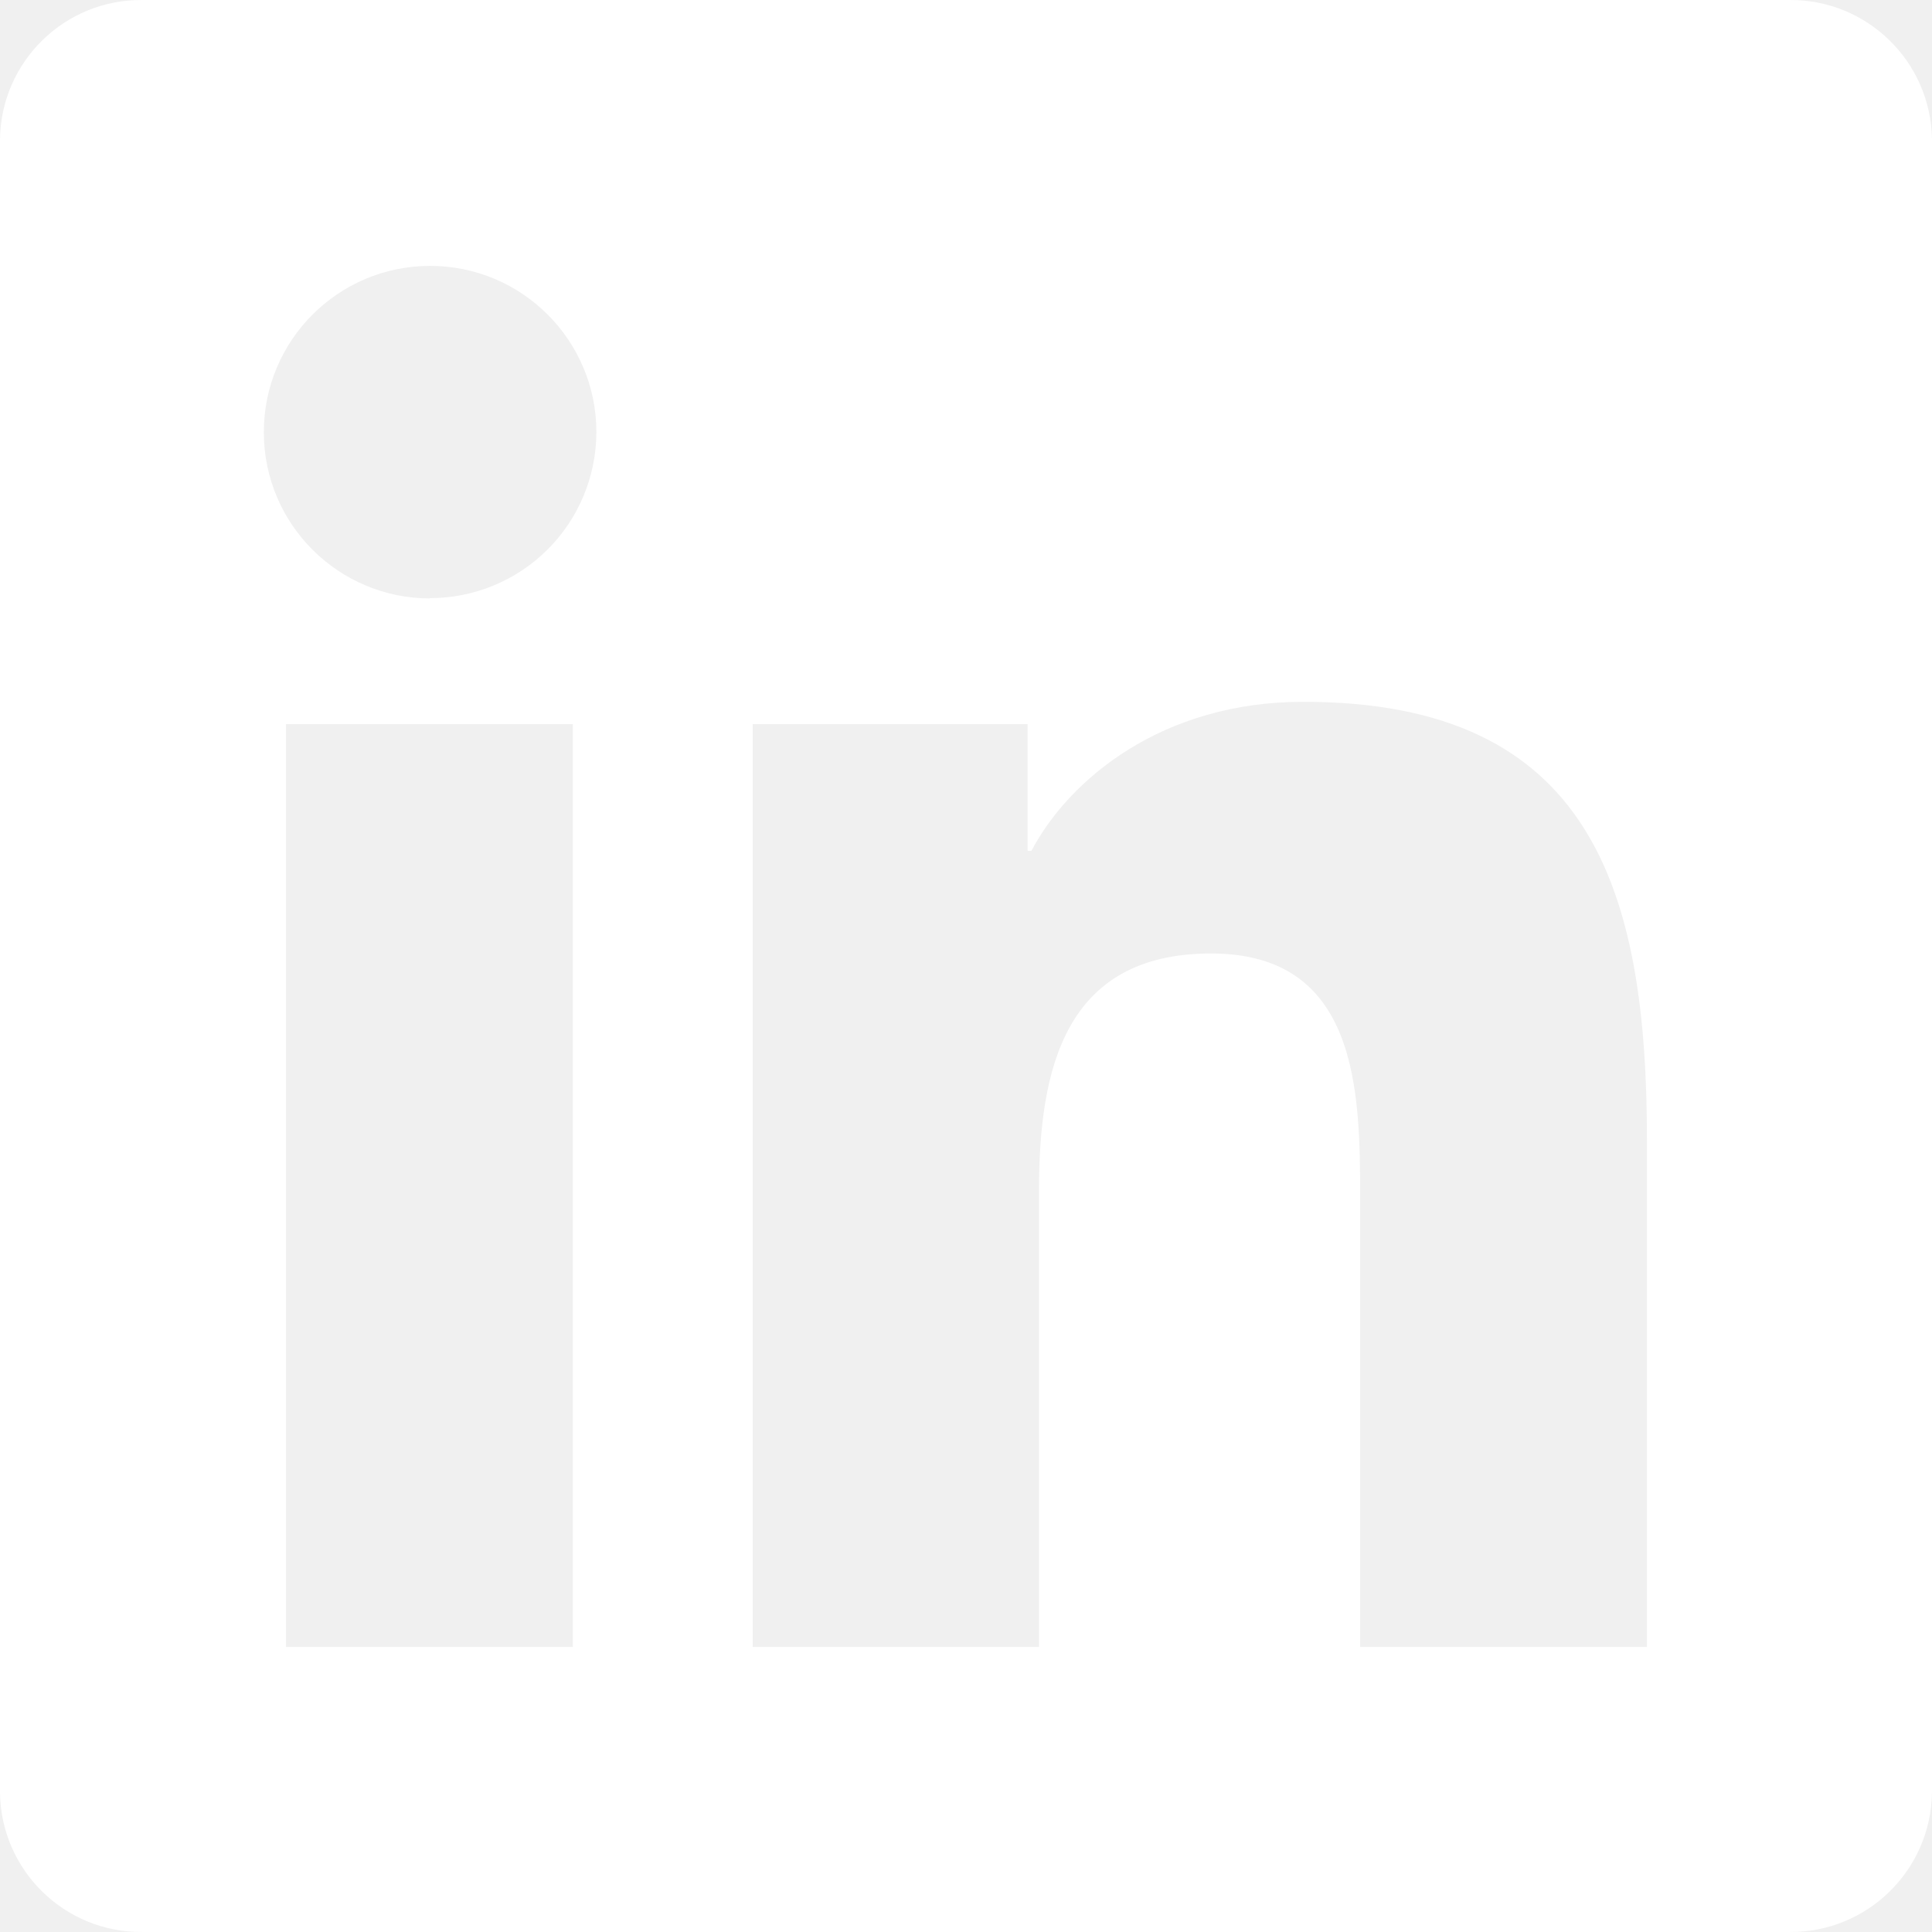
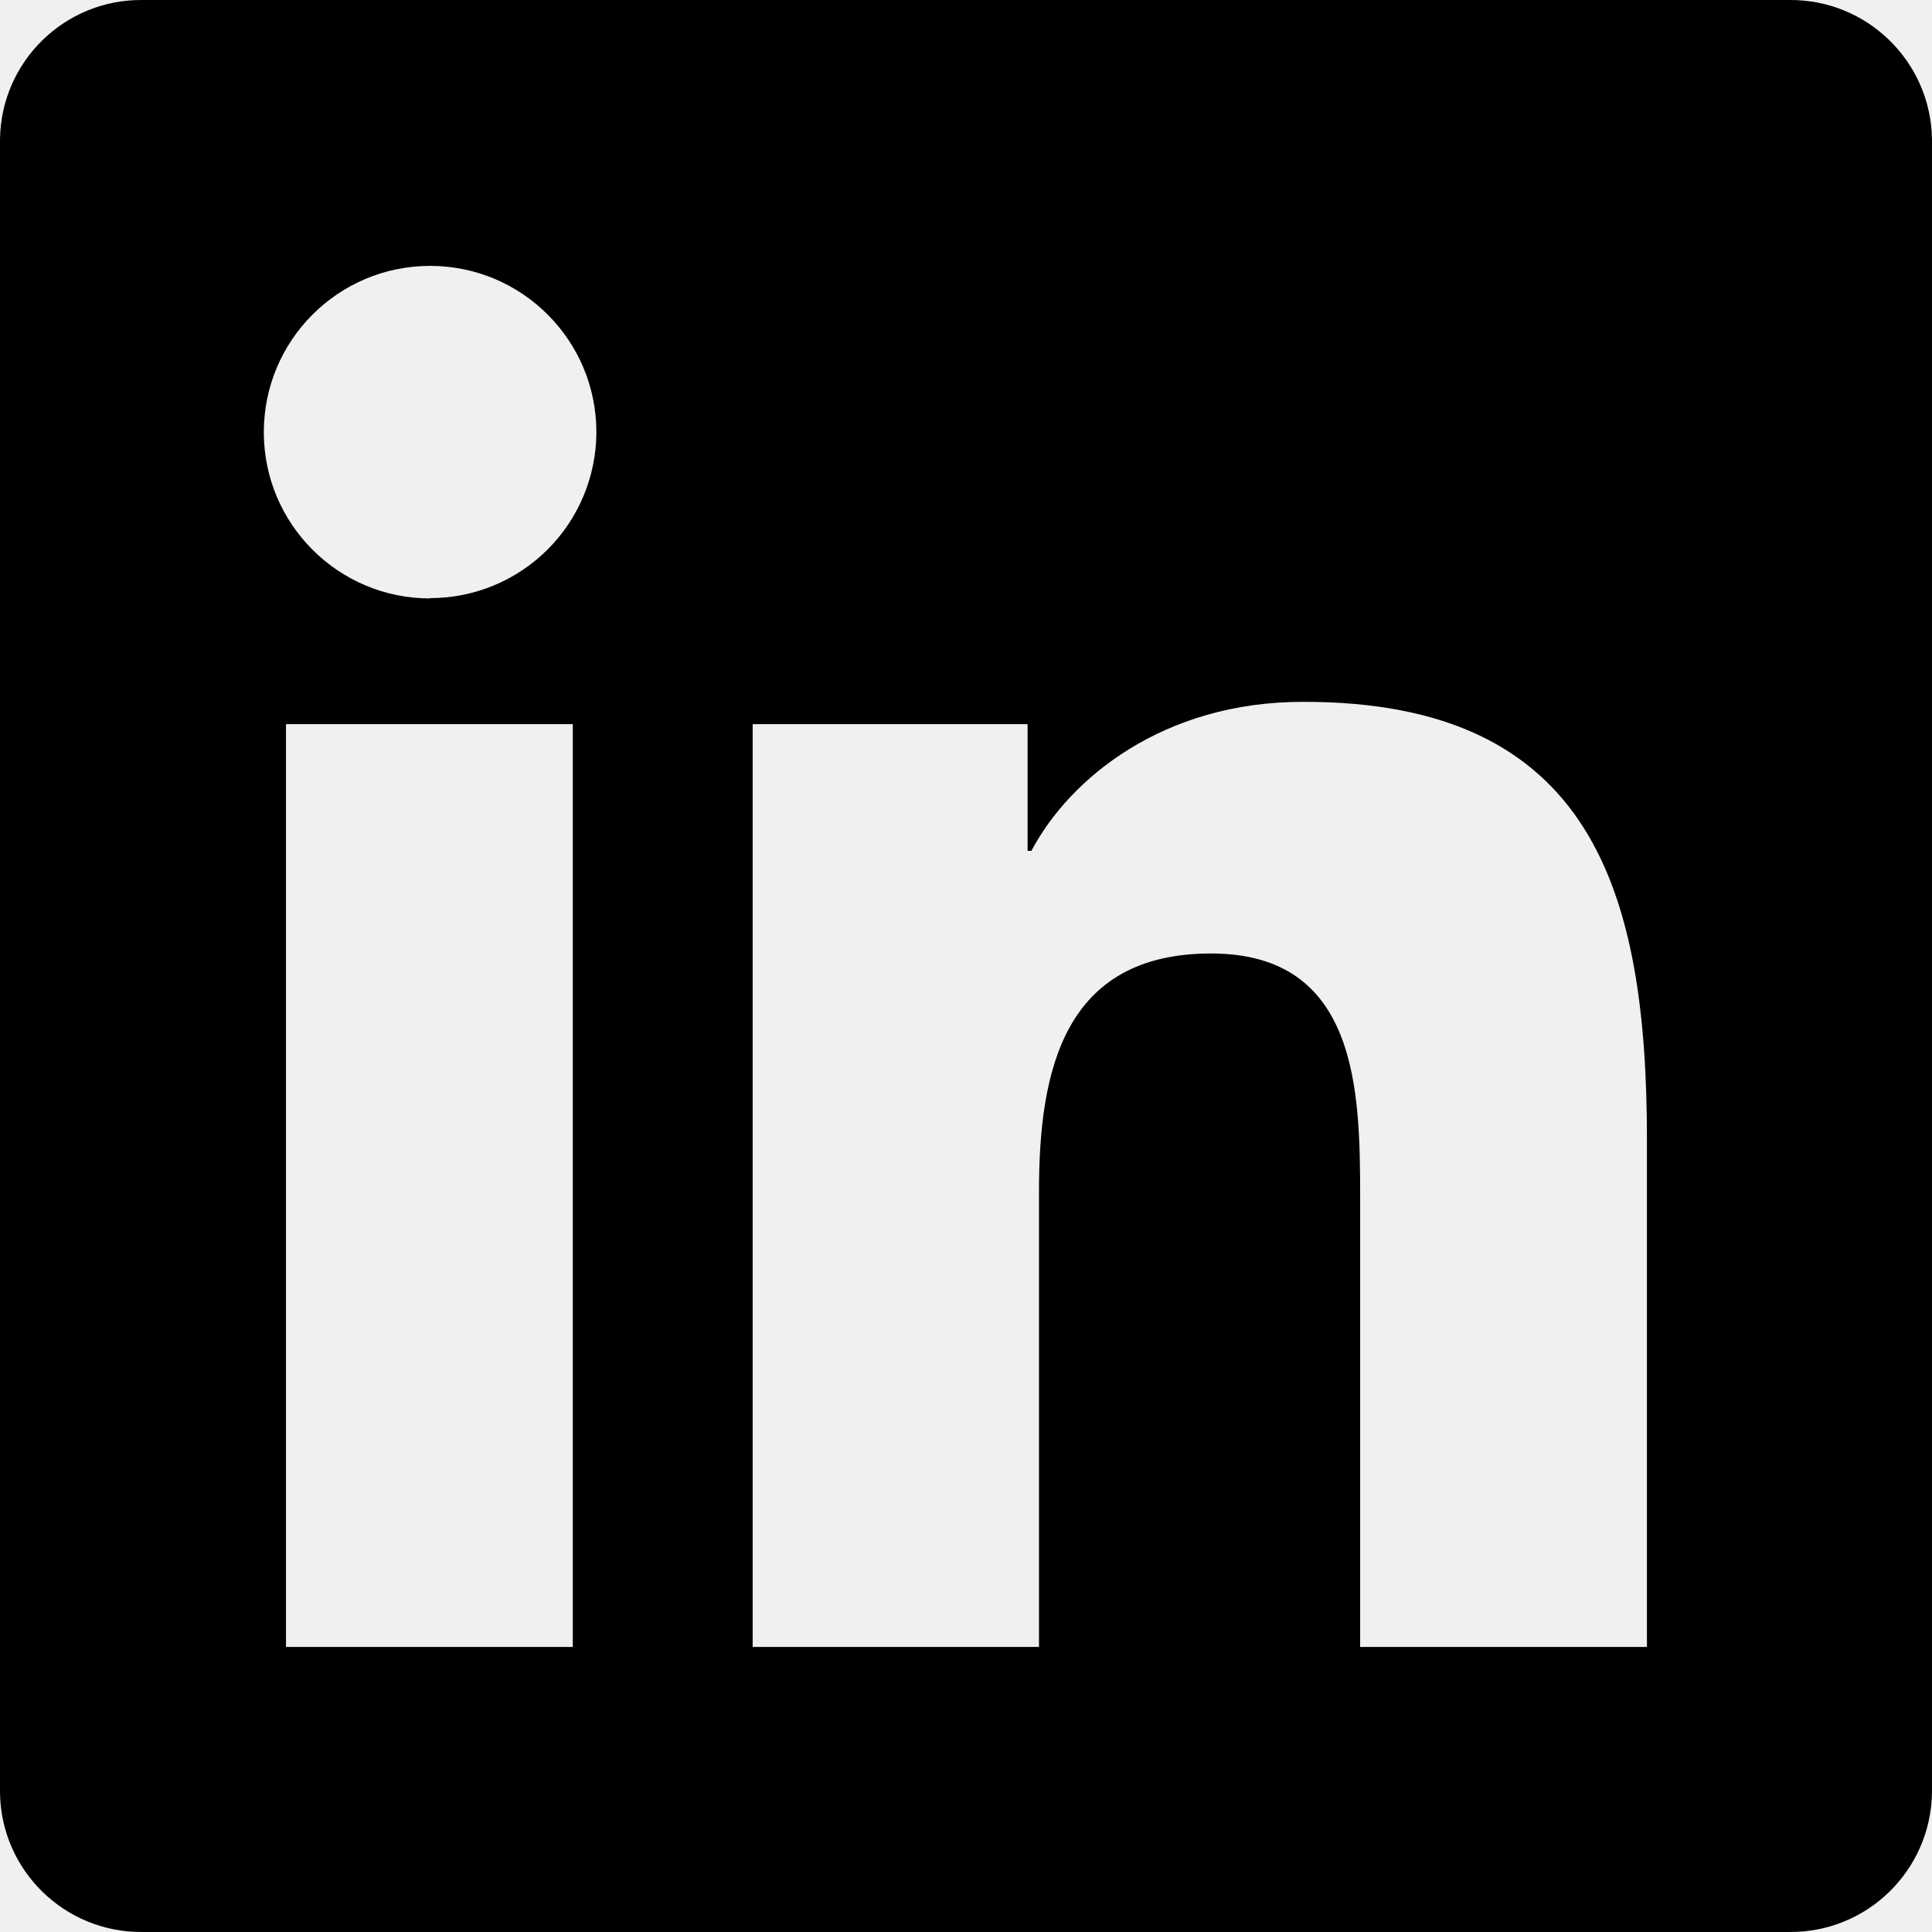
- <svg xmlns="http://www.w3.org/2000/svg" id="Linkedin" viewBox="0 0 122 122.001" version="1.1" width="122" height="122.001">
-   <defs id="defs853" />
-   <path id="plain" d="M 113,4.613844e-4 H 9 A 8.91,8.91 0 0 0 0,8.8 V 113.22 a 8.91,8.91 0 0 0 9,8.78 h 104 a 8.93,8.93 0 0 0 9,-8.81 V 8.77 A 8.93,8.93 0 0 0 113,4.613844e-4 Z M 36.17,104 H 18.06 V 45.73 h 18.11 z m -9,-66.21 a 10.5,10.5 0 1 1 10.49,-10.5 10.5,10.5 0 0 1 -10.54,10.48 z M 104,104 H 85.89 V 75.65 c 0,-6.75 -0.12,-15.44 -9.41,-15.44 -9.29,0 -10.87,7.36 -10.87,15 V 104 H 47.53 V 45.73 h 17.36 v 8 h 0.24 c 2.42,-4.58 8.32,-9.41 17.13,-9.41 18.34,-0.04 21.74,12.03 21.74,27.68 z" style="fill:#ffffff;fill-opacity:1" />
+ <svg xmlns="http://www.w3.org/2000/svg" viewBox="0 0 122 122.001" width="100%" height="100%">
+   <path d="M 113,4.613844e-4 H 9 A 8.91,8.91 0 0 0 0,8.8 V 113.22 a 8.91,8.91 0 0 0 9,8.78 h 104 a 8.93,8.93 0 0 0 9,-8.81 V 8.77 A 8.93,8.93 0 0 0 113,4.613844e-4 Z M 36.17,104 H 18.06 V 45.73 h 18.11 z m -9,-66.21 a 10.5,10.5 0 1 1 10.49,-10.5 10.5,10.5 0 0 1 -10.54,10.48 z M 104,104 H 85.89 V 75.65 c 0,-6.75 -0.12,-15.44 -9.41,-15.44 -9.29,0 -10.87,7.36 -10.87,15 V 104 H 47.53 V 45.73 h 17.36 v 8 h 0.24 c 2.42,-4.58 8.32,-9.41 17.13,-9.41 18.34,-0.04 21.74,12.03 21.74,27.68 z" />
</svg>
